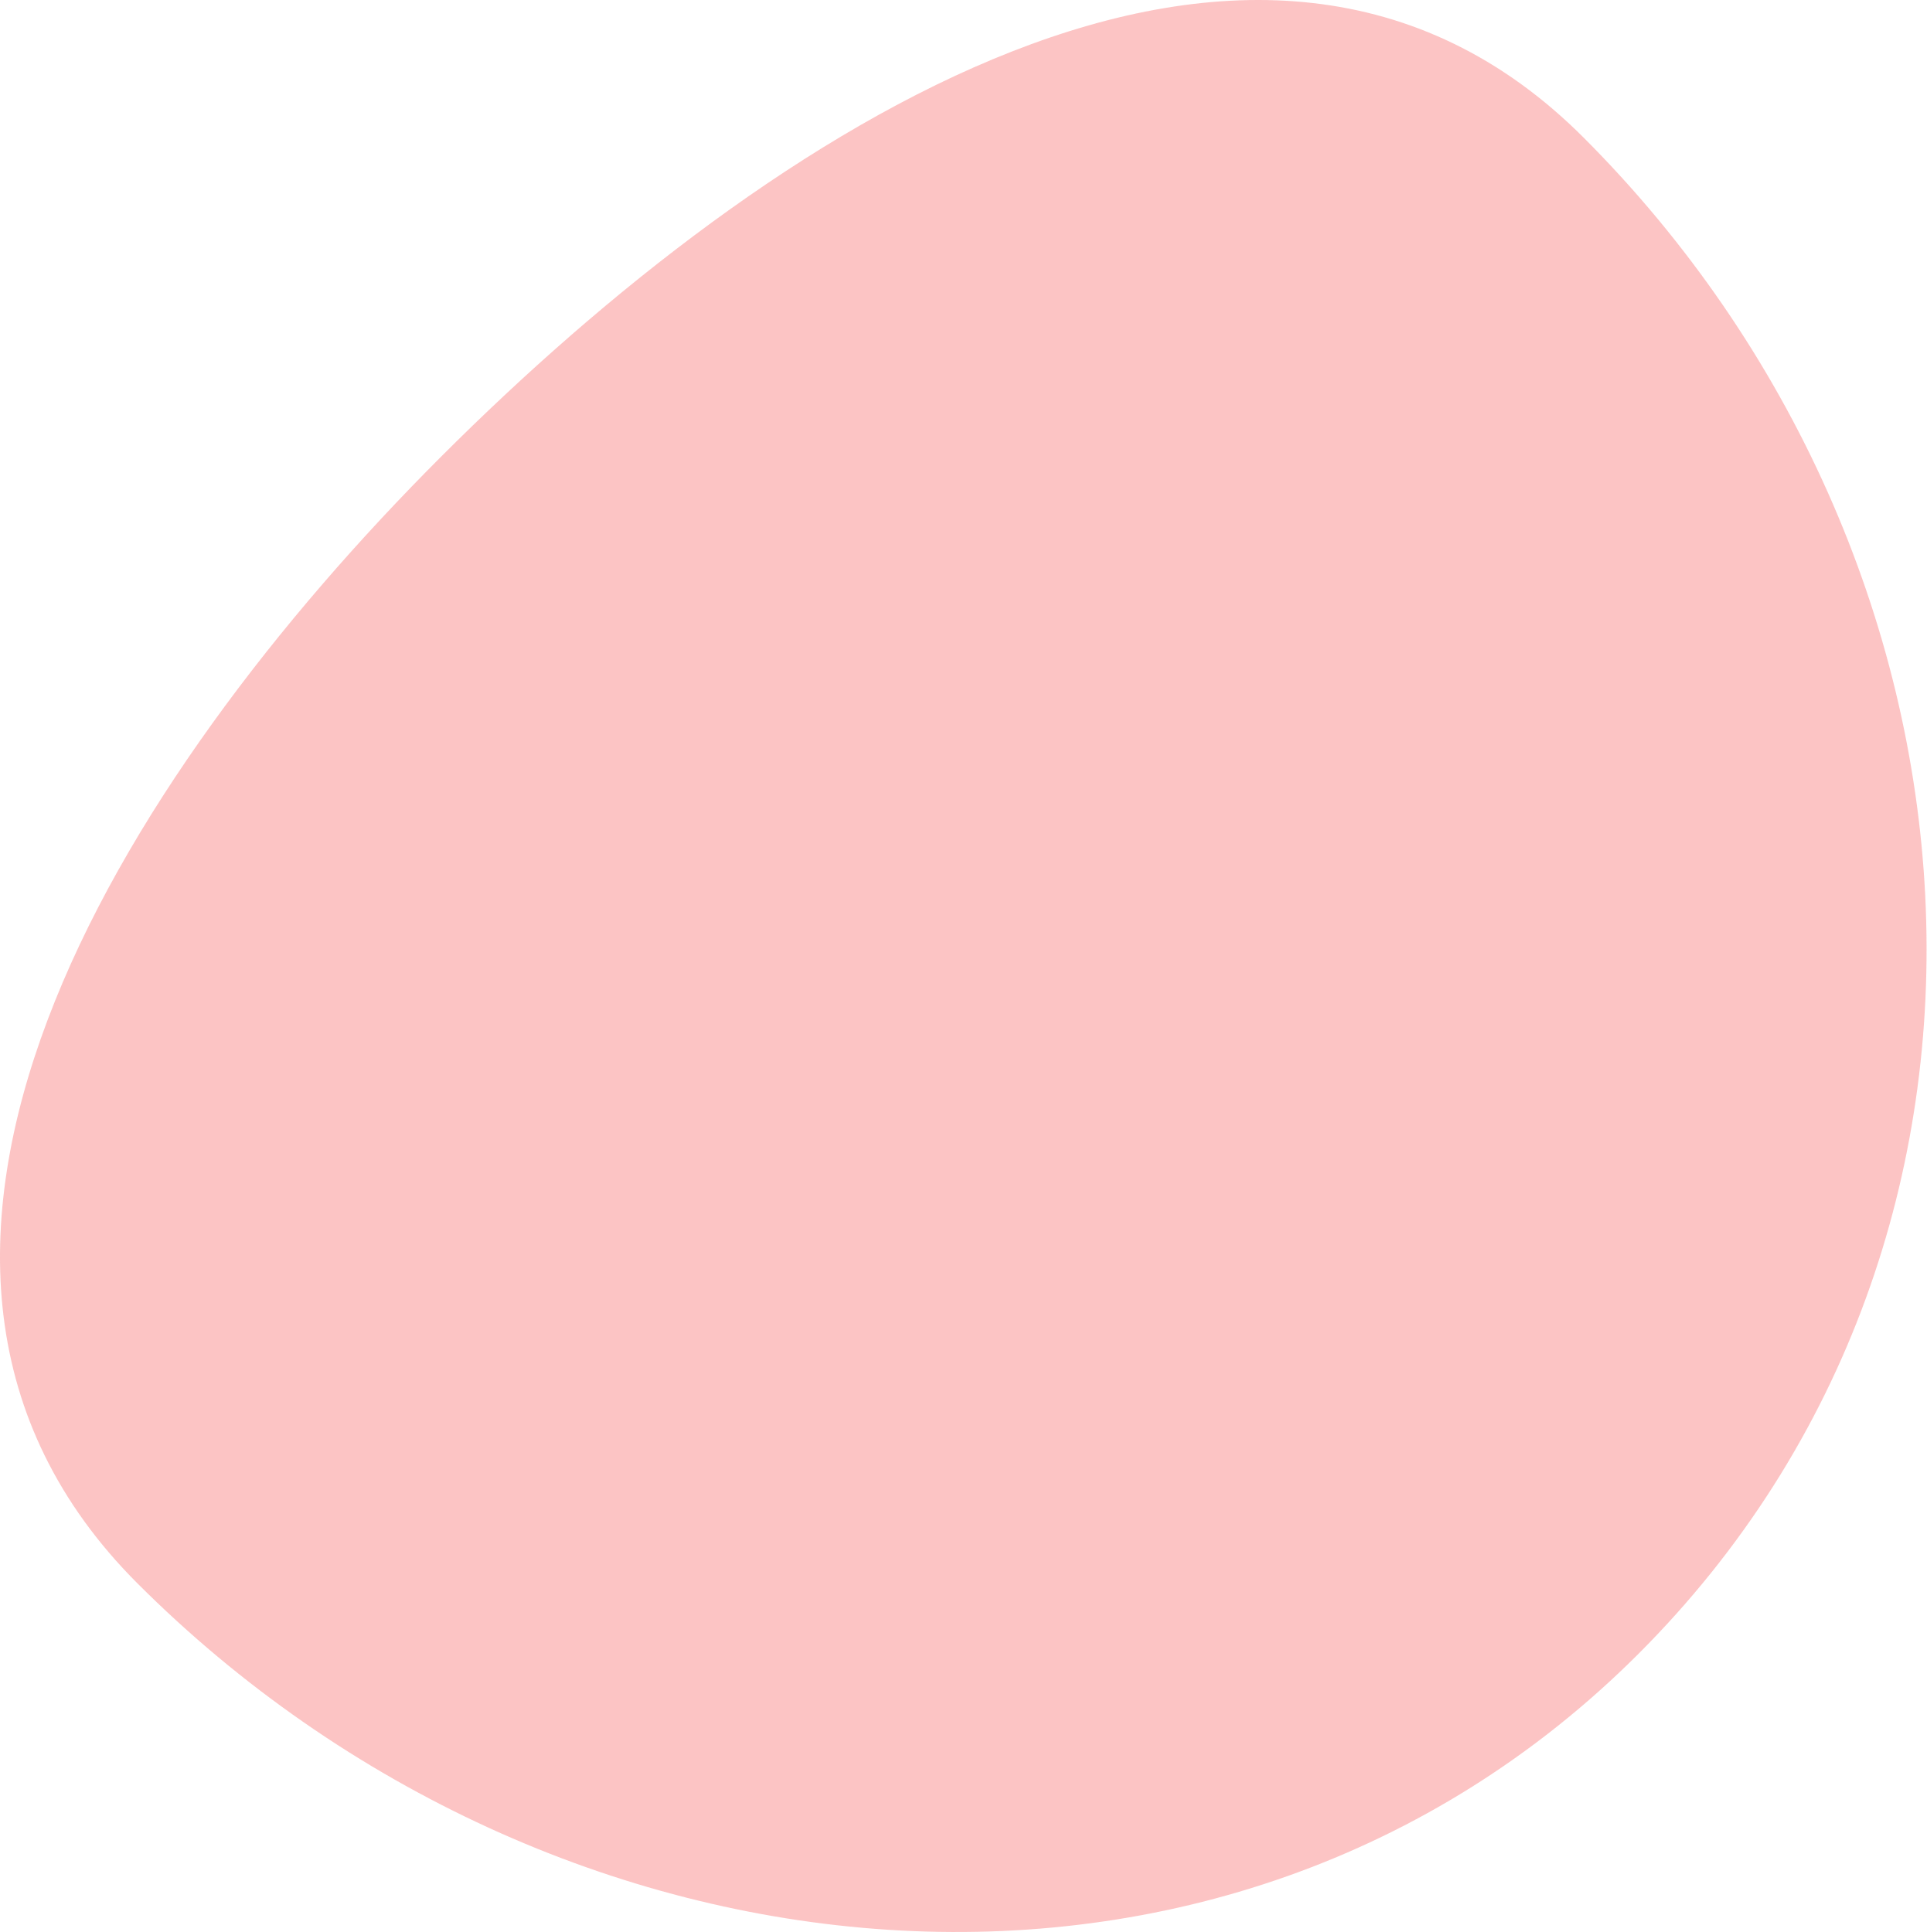
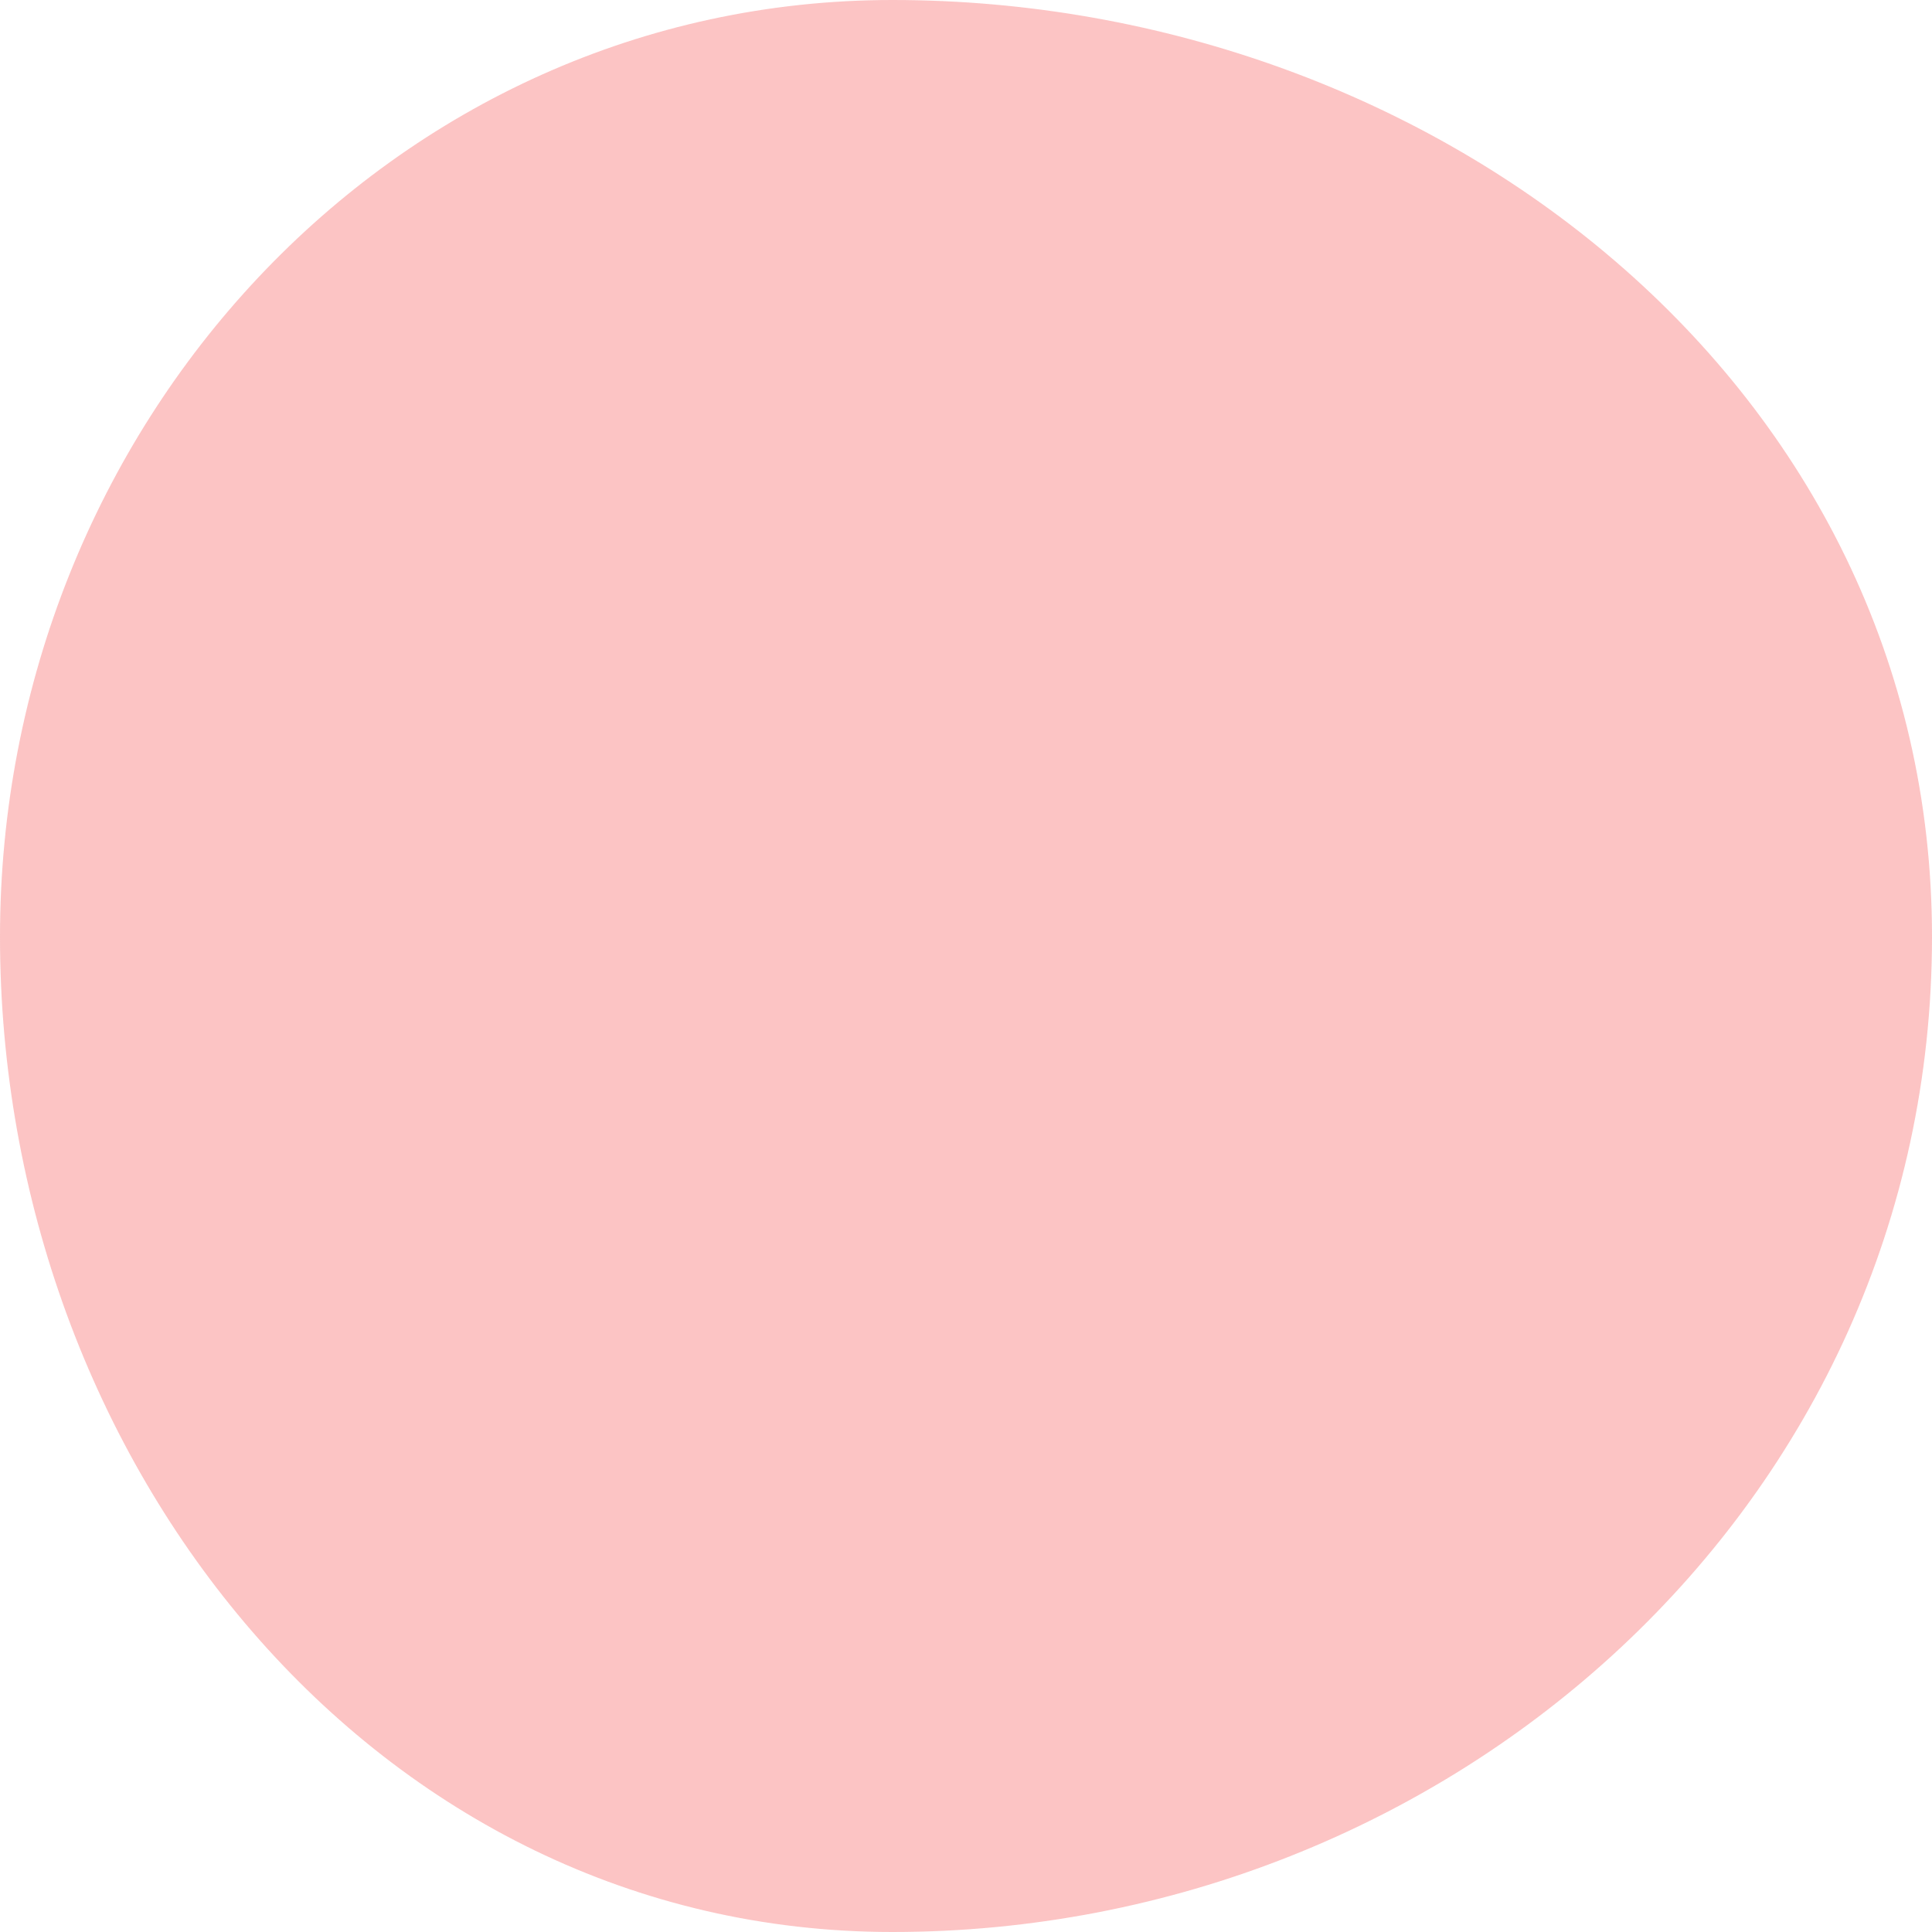
- <svg xmlns="http://www.w3.org/2000/svg" width="993" height="996" fill="none" viewBox="0 0 993 996">
-   <path fill="#FBB5B5" fill-rule="evenodd" d="M70.826 816.256C-95.288 650.11 61.32 401.481 227.435 235.335 396.219 66.518 647.328-97.987 816.113 70.829c215.967 216.01 244.387 565.713 28.423 781.723-213.889 213.928-559.821 177.638-773.71-36.296z" clip-rule="evenodd" opacity=".8" />
+ <svg xmlns="http://www.w3.org/2000/svg" width="1200" height="1200" viewBox="0 0 1200 1200" fill="none">
+   <path opacity="0.8" fill-rule="evenodd" clip-rule="evenodd" d="M554.286 0C891.061 0 1200 239.044 1200 581.867C1200 934.237 900.44 1200 554.286 1200C233.21 1200 0 908.709 0 581.867C0 265.34 243.344 0 554.286 0Z" fill="#FBB5B5" />
</svg>
